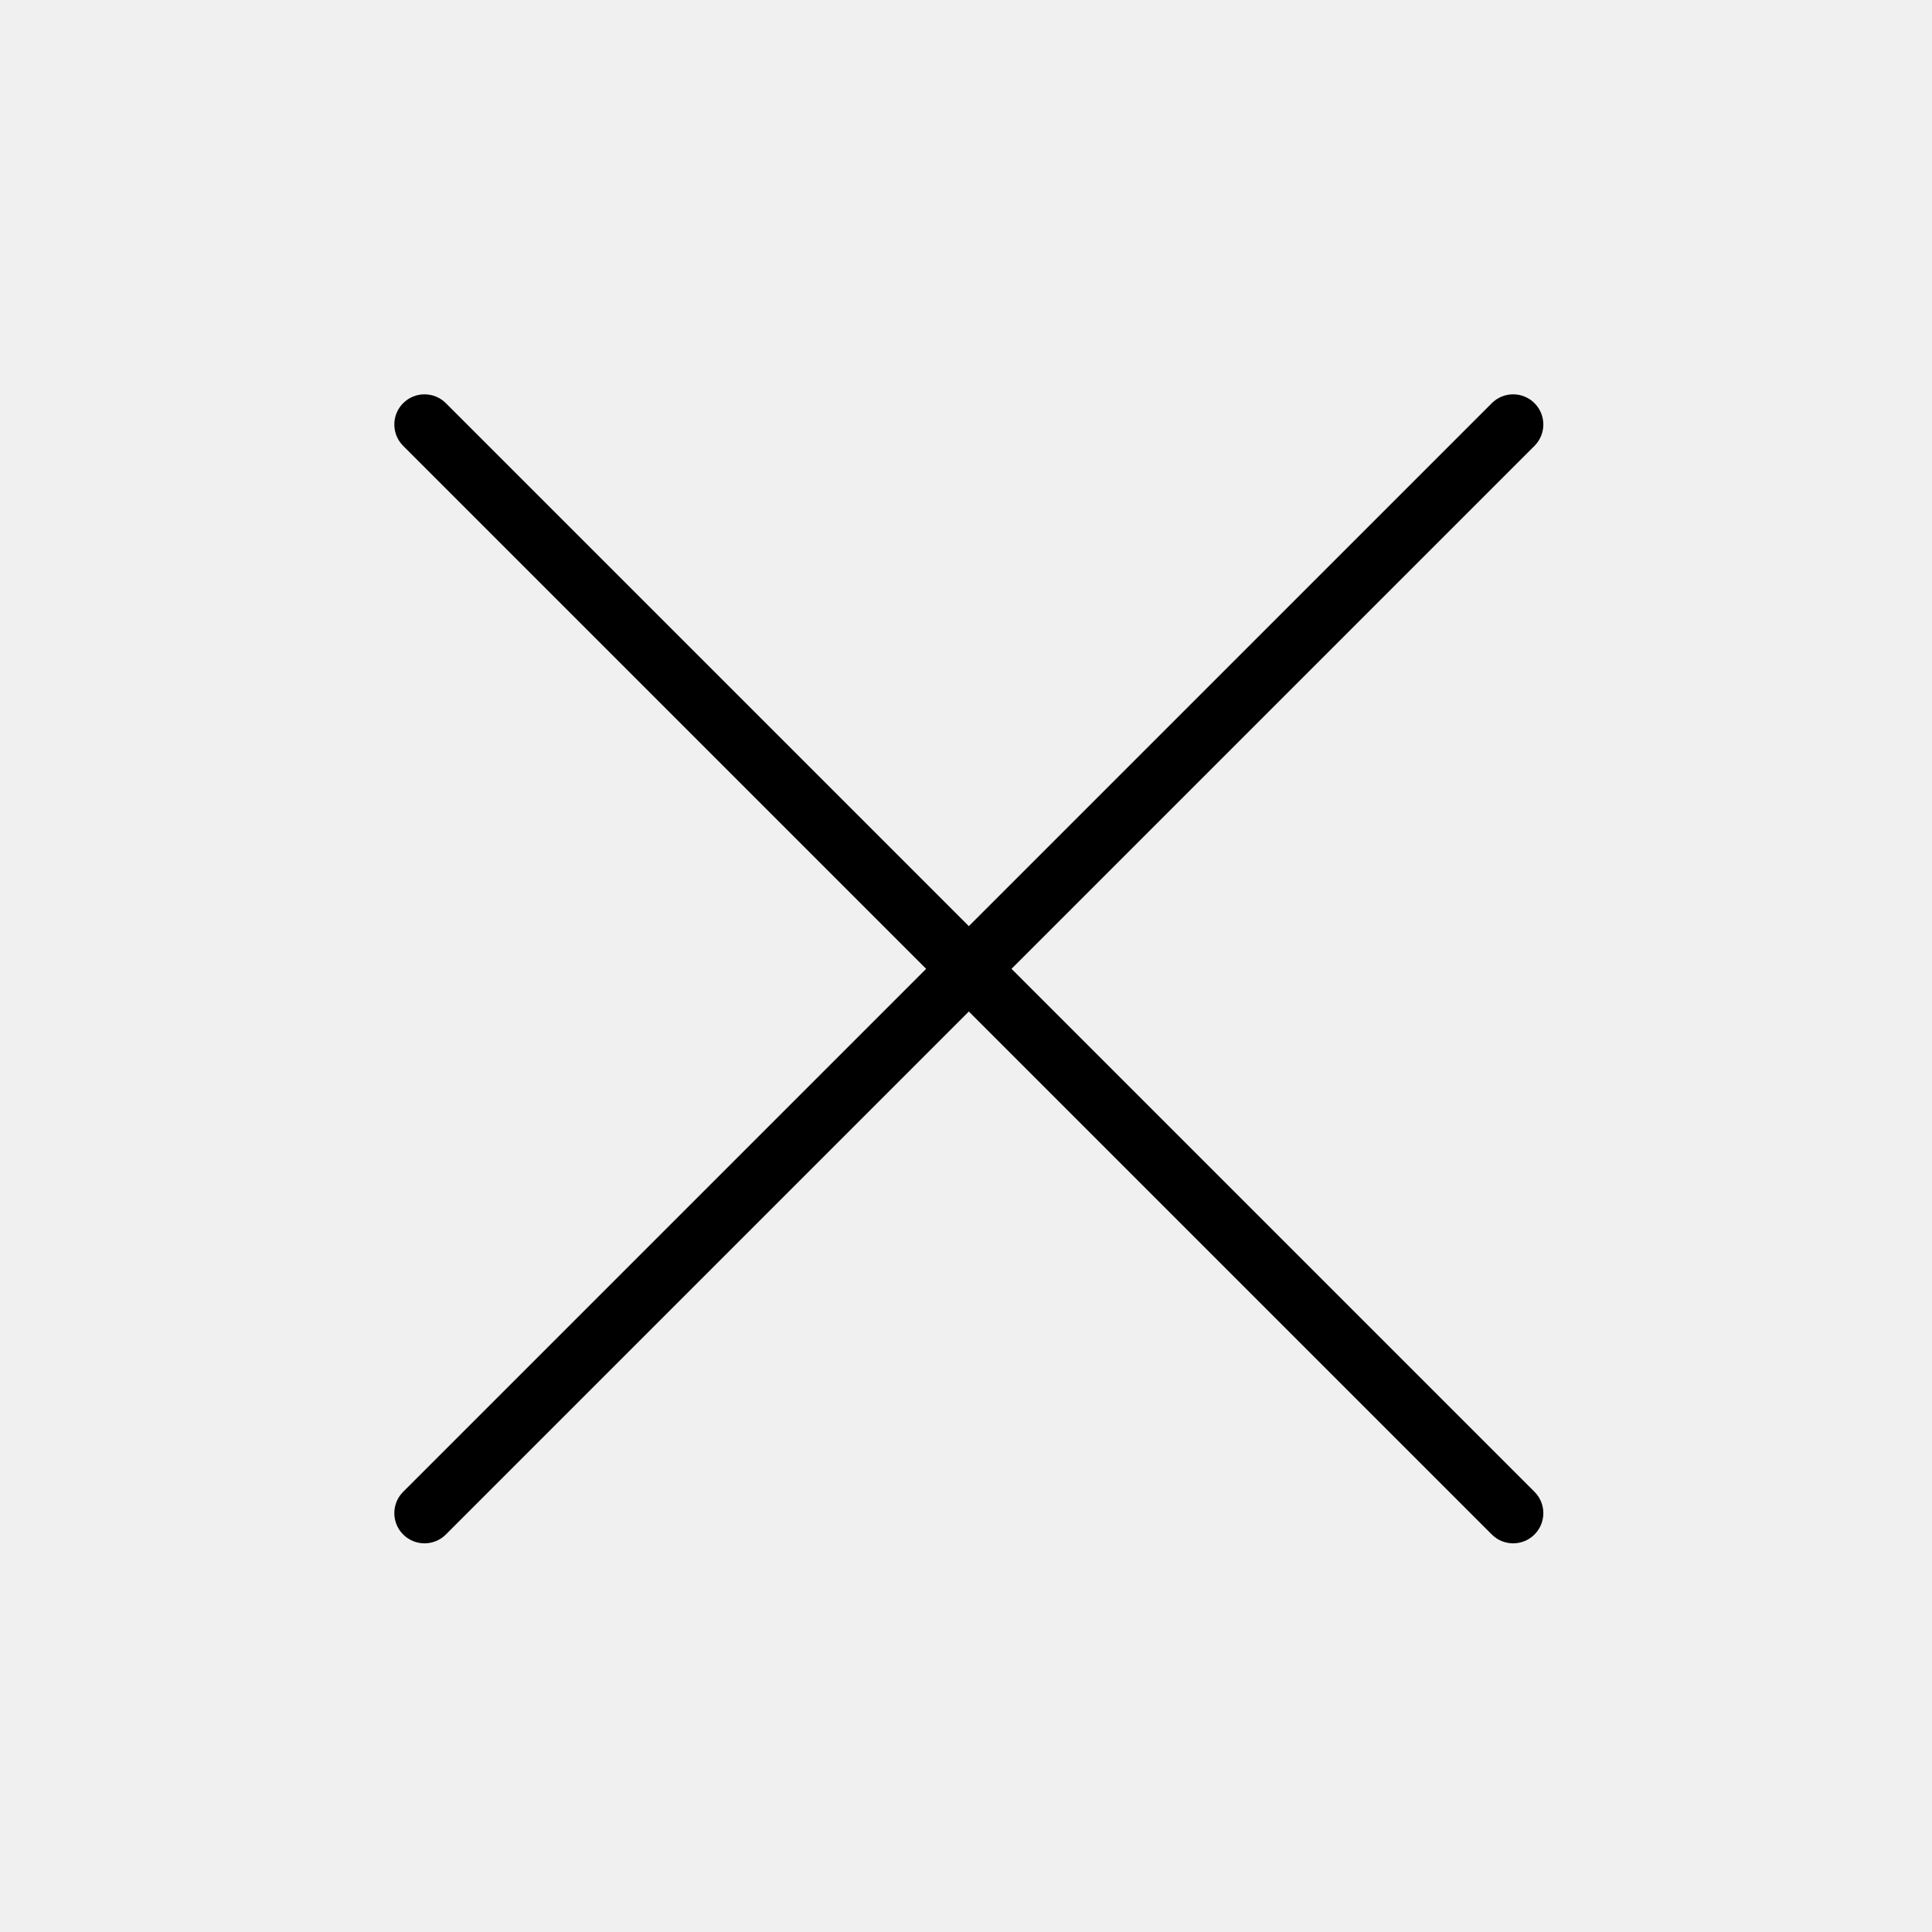
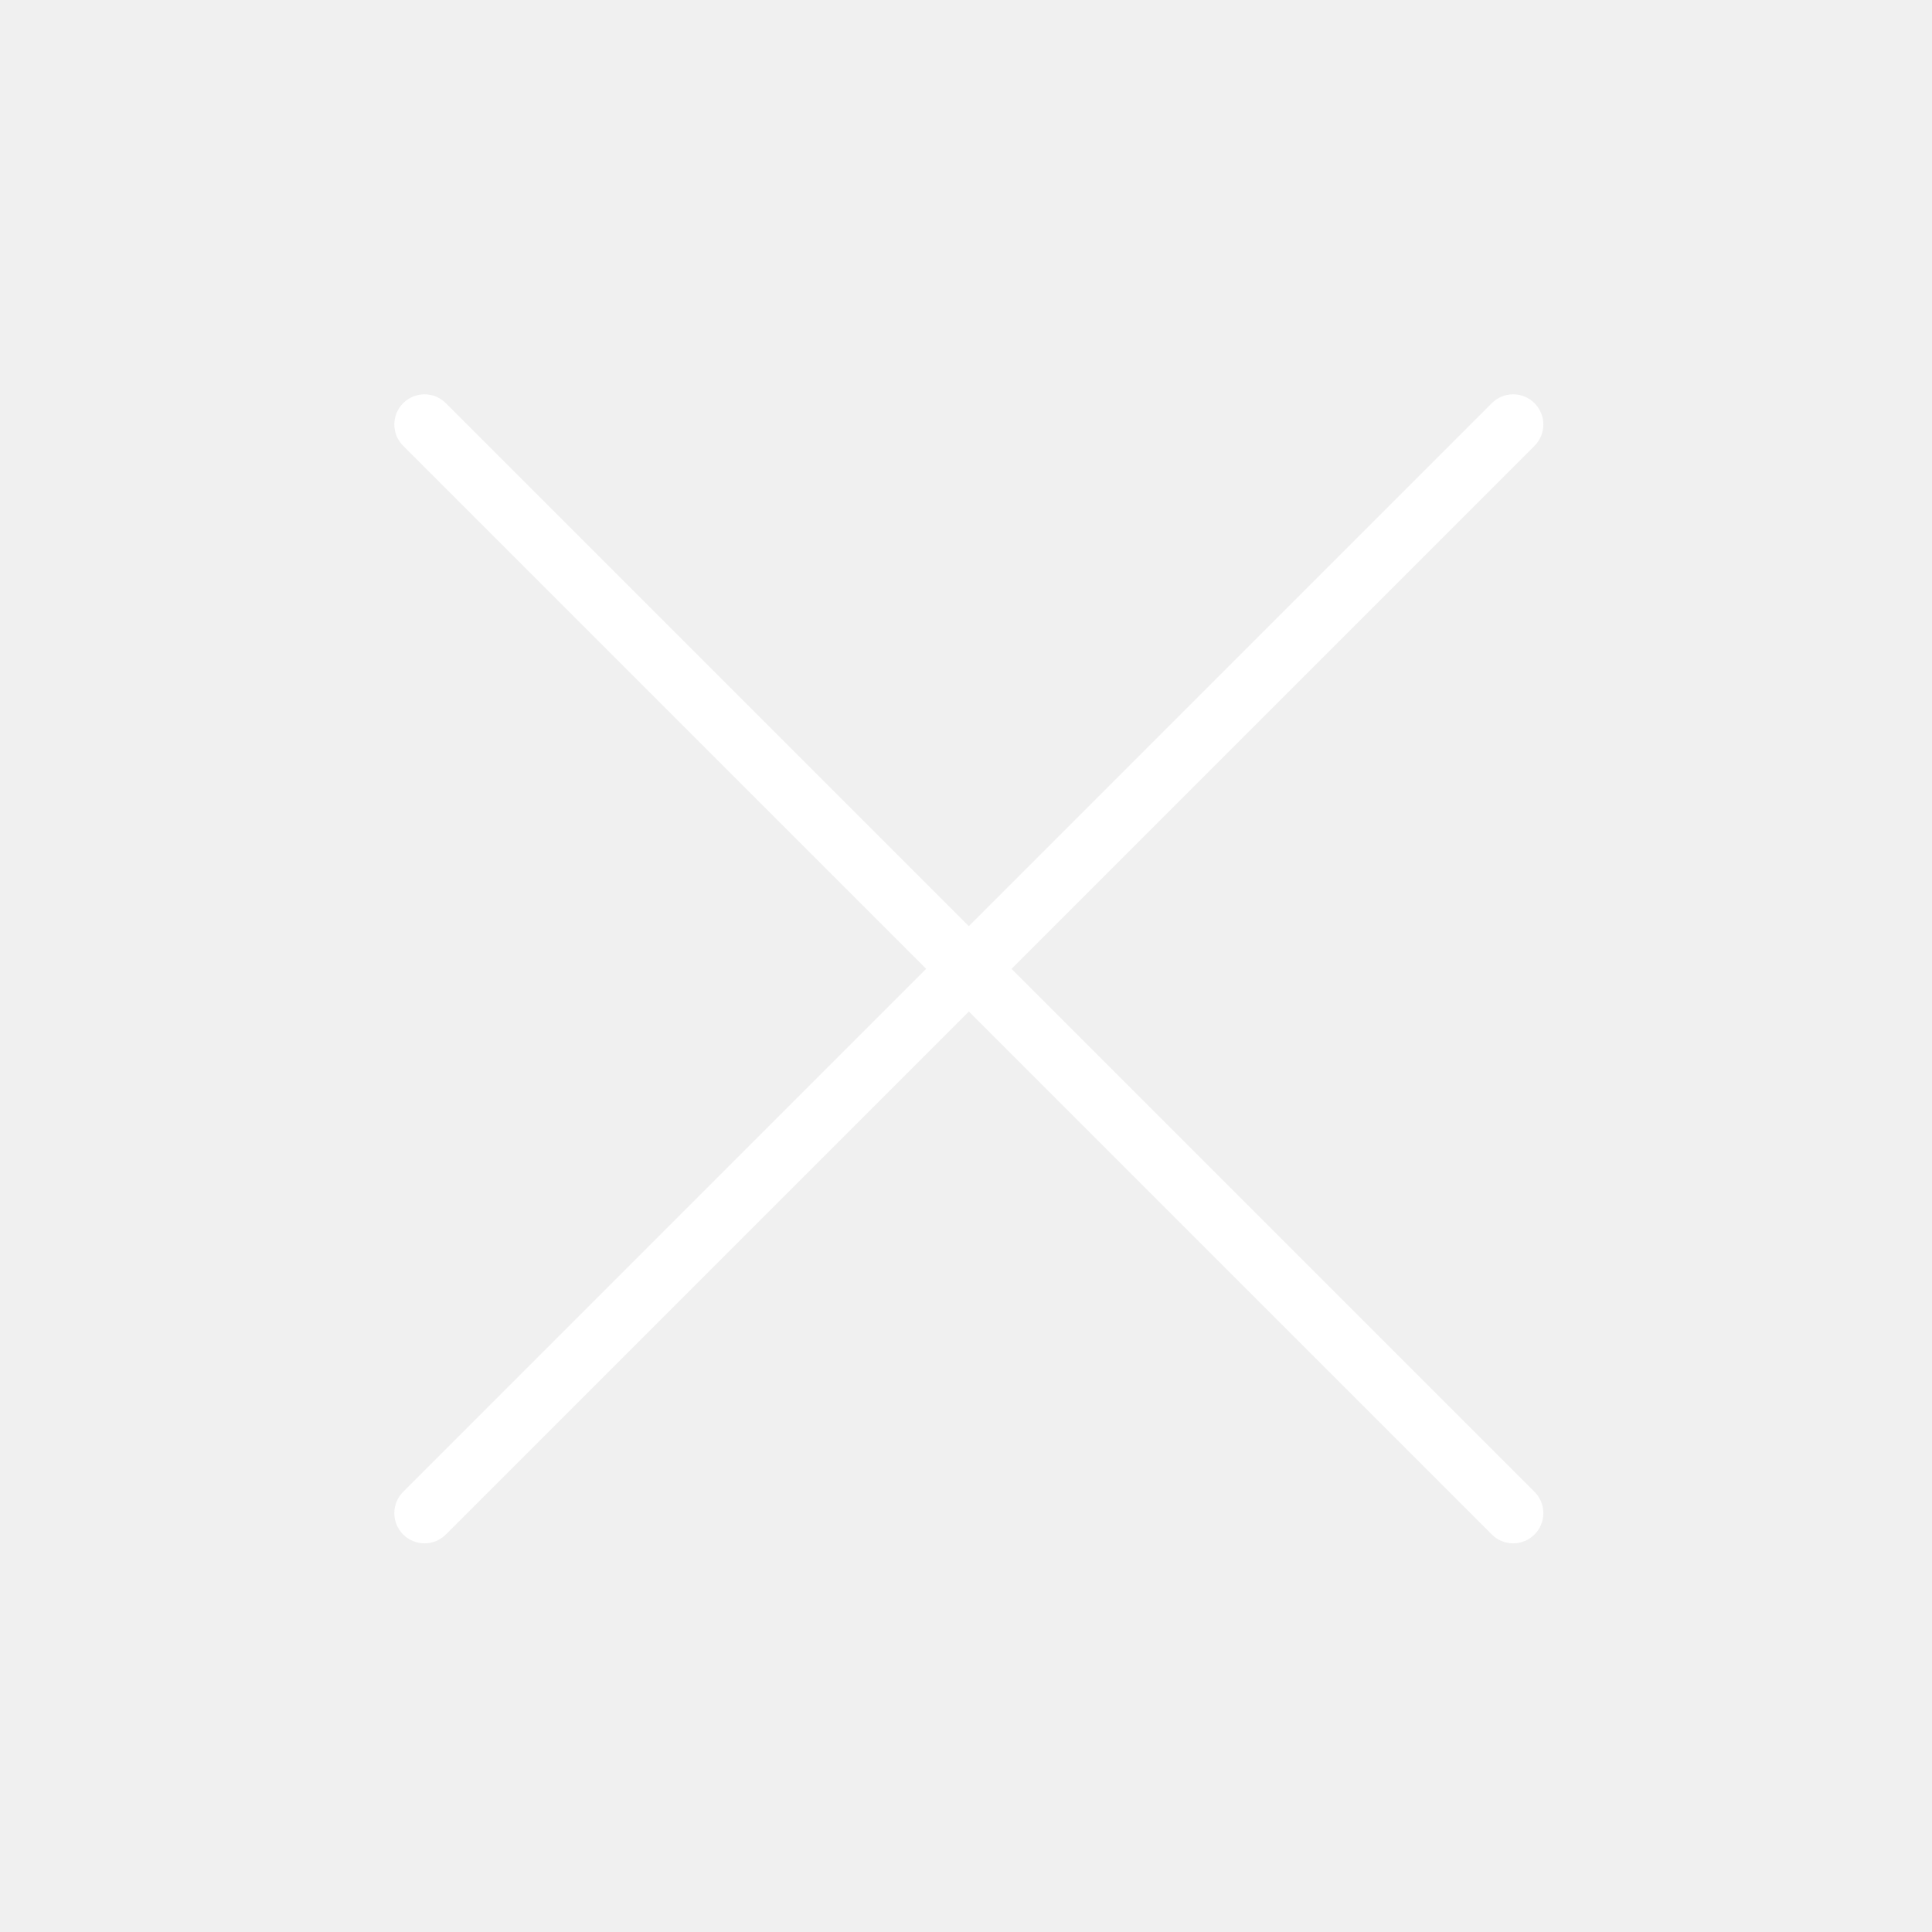
- <svg xmlns="http://www.w3.org/2000/svg" height="512px" style="enable-background:new 0 0 512 512;" version="1.1" viewBox="0 0 512 512" width="512px" xml:space="preserve">
-   <style type="text/css">
- 
+ <svg xmlns="http://www.w3.org/2000/svg" height="512px" style="enable-background:new 0 0 512 512;" version="1.1" viewBox="0 0 512 512" width="512px" xml:space="preserve" id="svg14">
+   <defs id="defs18" />
+   <style type="text/css" id="style2">
	.st0{display:inline;}
	.st1{fill:none;stroke:#000000;stroke-width:16;stroke-linecap:round;stroke-linejoin:round;stroke-miterlimit:10;}
	.st2{display:none;}
- 
</style>
  <g class="st2" id="cross">
-     <g class="st0">
-       <line class="st1" x1="112.5" x2="401" y1="112.5" y2="401" />
-       <line class="st1" x1="401" x2="112.5" y1="112.5" y2="401" />
+     <g class="st0" id="g8">
+       <line class="st1" x1="112.5" x2="401" y1="112.5" y2="401" id="line4" />
+       <line class="st1" x1="401" x2="112.5" y1="112.5" y2="401" id="line6" />
    </g>
  </g>
-   <g id="cross_copy">
-     <path d="M268.064,256.75l138.593-138.593c3.124-3.124,3.124-8.189,0-11.313c-3.125-3.124-8.189-3.124-11.314,0L256.75,245.436   L118.157,106.843c-3.124-3.124-8.189-3.124-11.313,0c-3.125,3.124-3.125,8.189,0,11.313L245.436,256.75L106.843,395.343   c-3.125,3.125-3.125,8.189,0,11.314c1.562,1.562,3.609,2.343,5.657,2.343s4.095-0.781,5.657-2.343L256.75,268.064l138.593,138.593   c1.563,1.562,3.609,2.343,5.657,2.343s4.095-0.781,5.657-2.343c3.124-3.125,3.124-8.189,0-11.314L268.064,256.75z" />
+   <g id="cross_copy" style="fill:#ffffff">
+     <path d="M268.064,256.75l138.593-138.593c3.124-3.124,3.124-8.189,0-11.313c-3.125-3.124-8.189-3.124-11.314,0L256.75,245.436   L118.157,106.843c-3.124-3.124-8.189-3.124-11.313,0c-3.125,3.124-3.125,8.189,0,11.313L245.436,256.75L106.843,395.343   c-3.125,3.125-3.125,8.189,0,11.314c1.562,1.562,3.609,2.343,5.657,2.343s4.095-0.781,5.657-2.343L256.75,268.064l138.593,138.593   c1.563,1.562,3.609,2.343,5.657,2.343s4.095-0.781,5.657-2.343c3.124-3.125,3.124-8.189,0-11.314L268.064,256.75z" id="path11" style="fill:#ffffff" />
  </g>
</svg>
